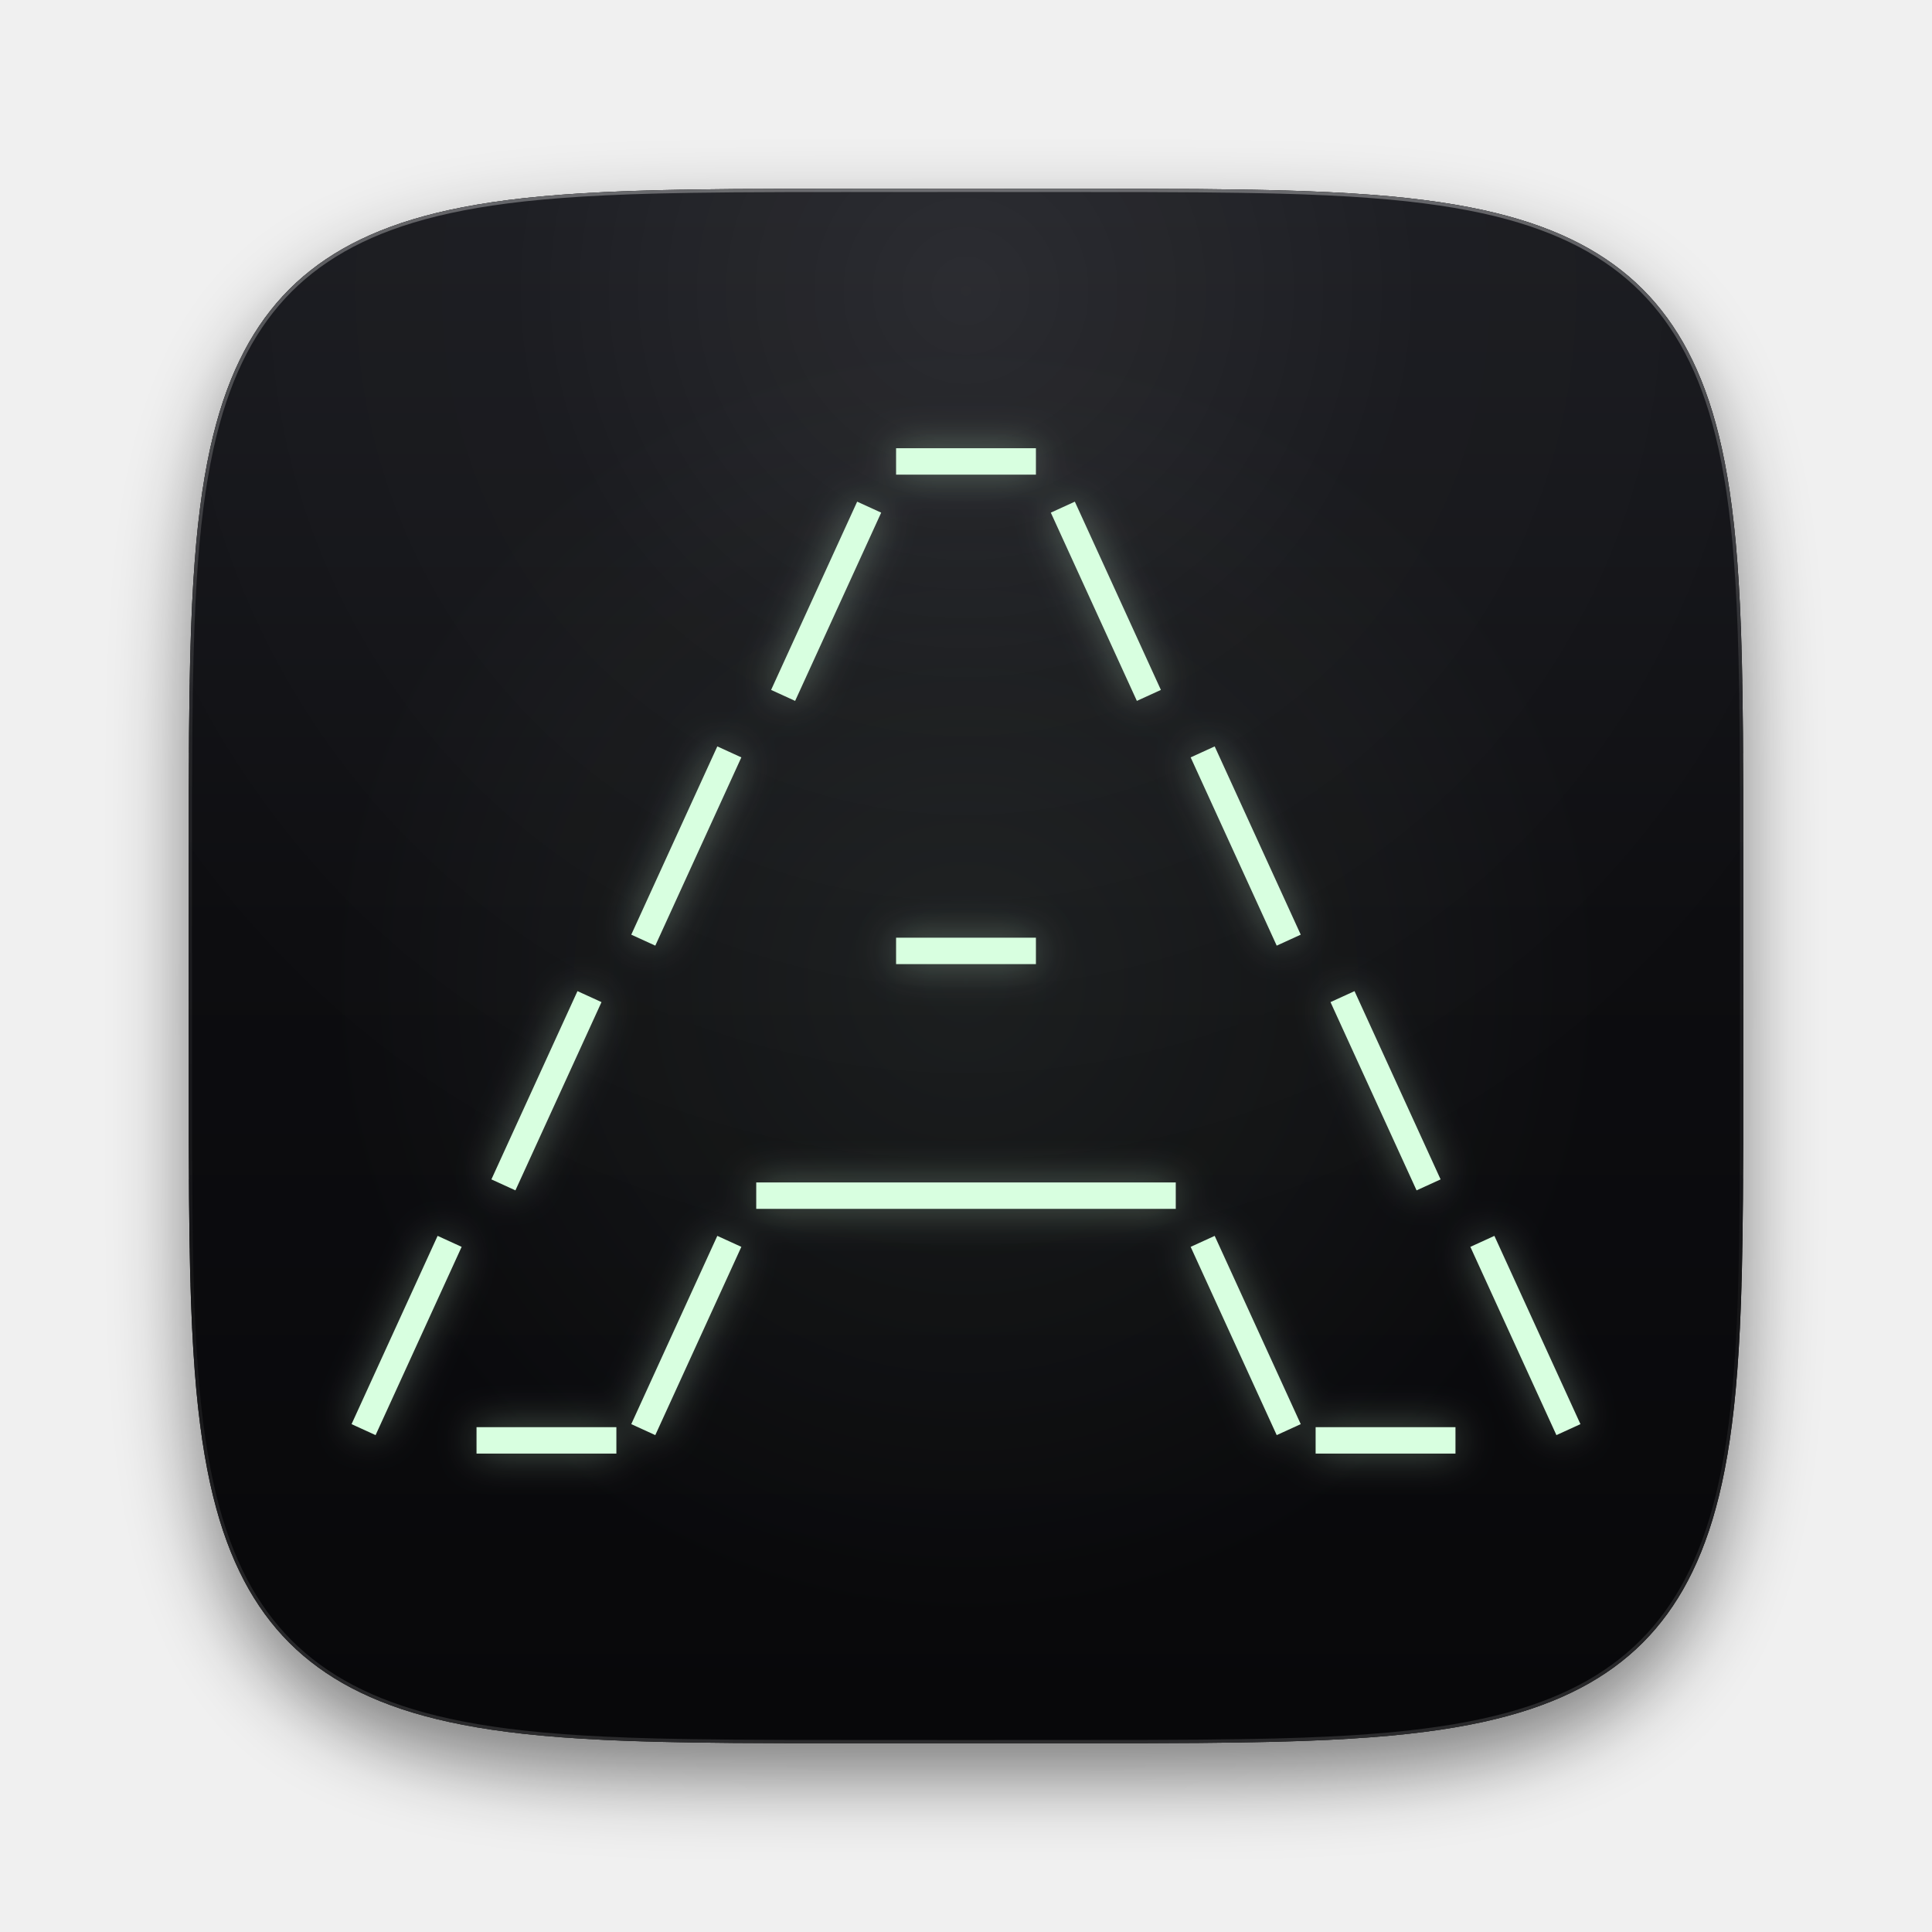
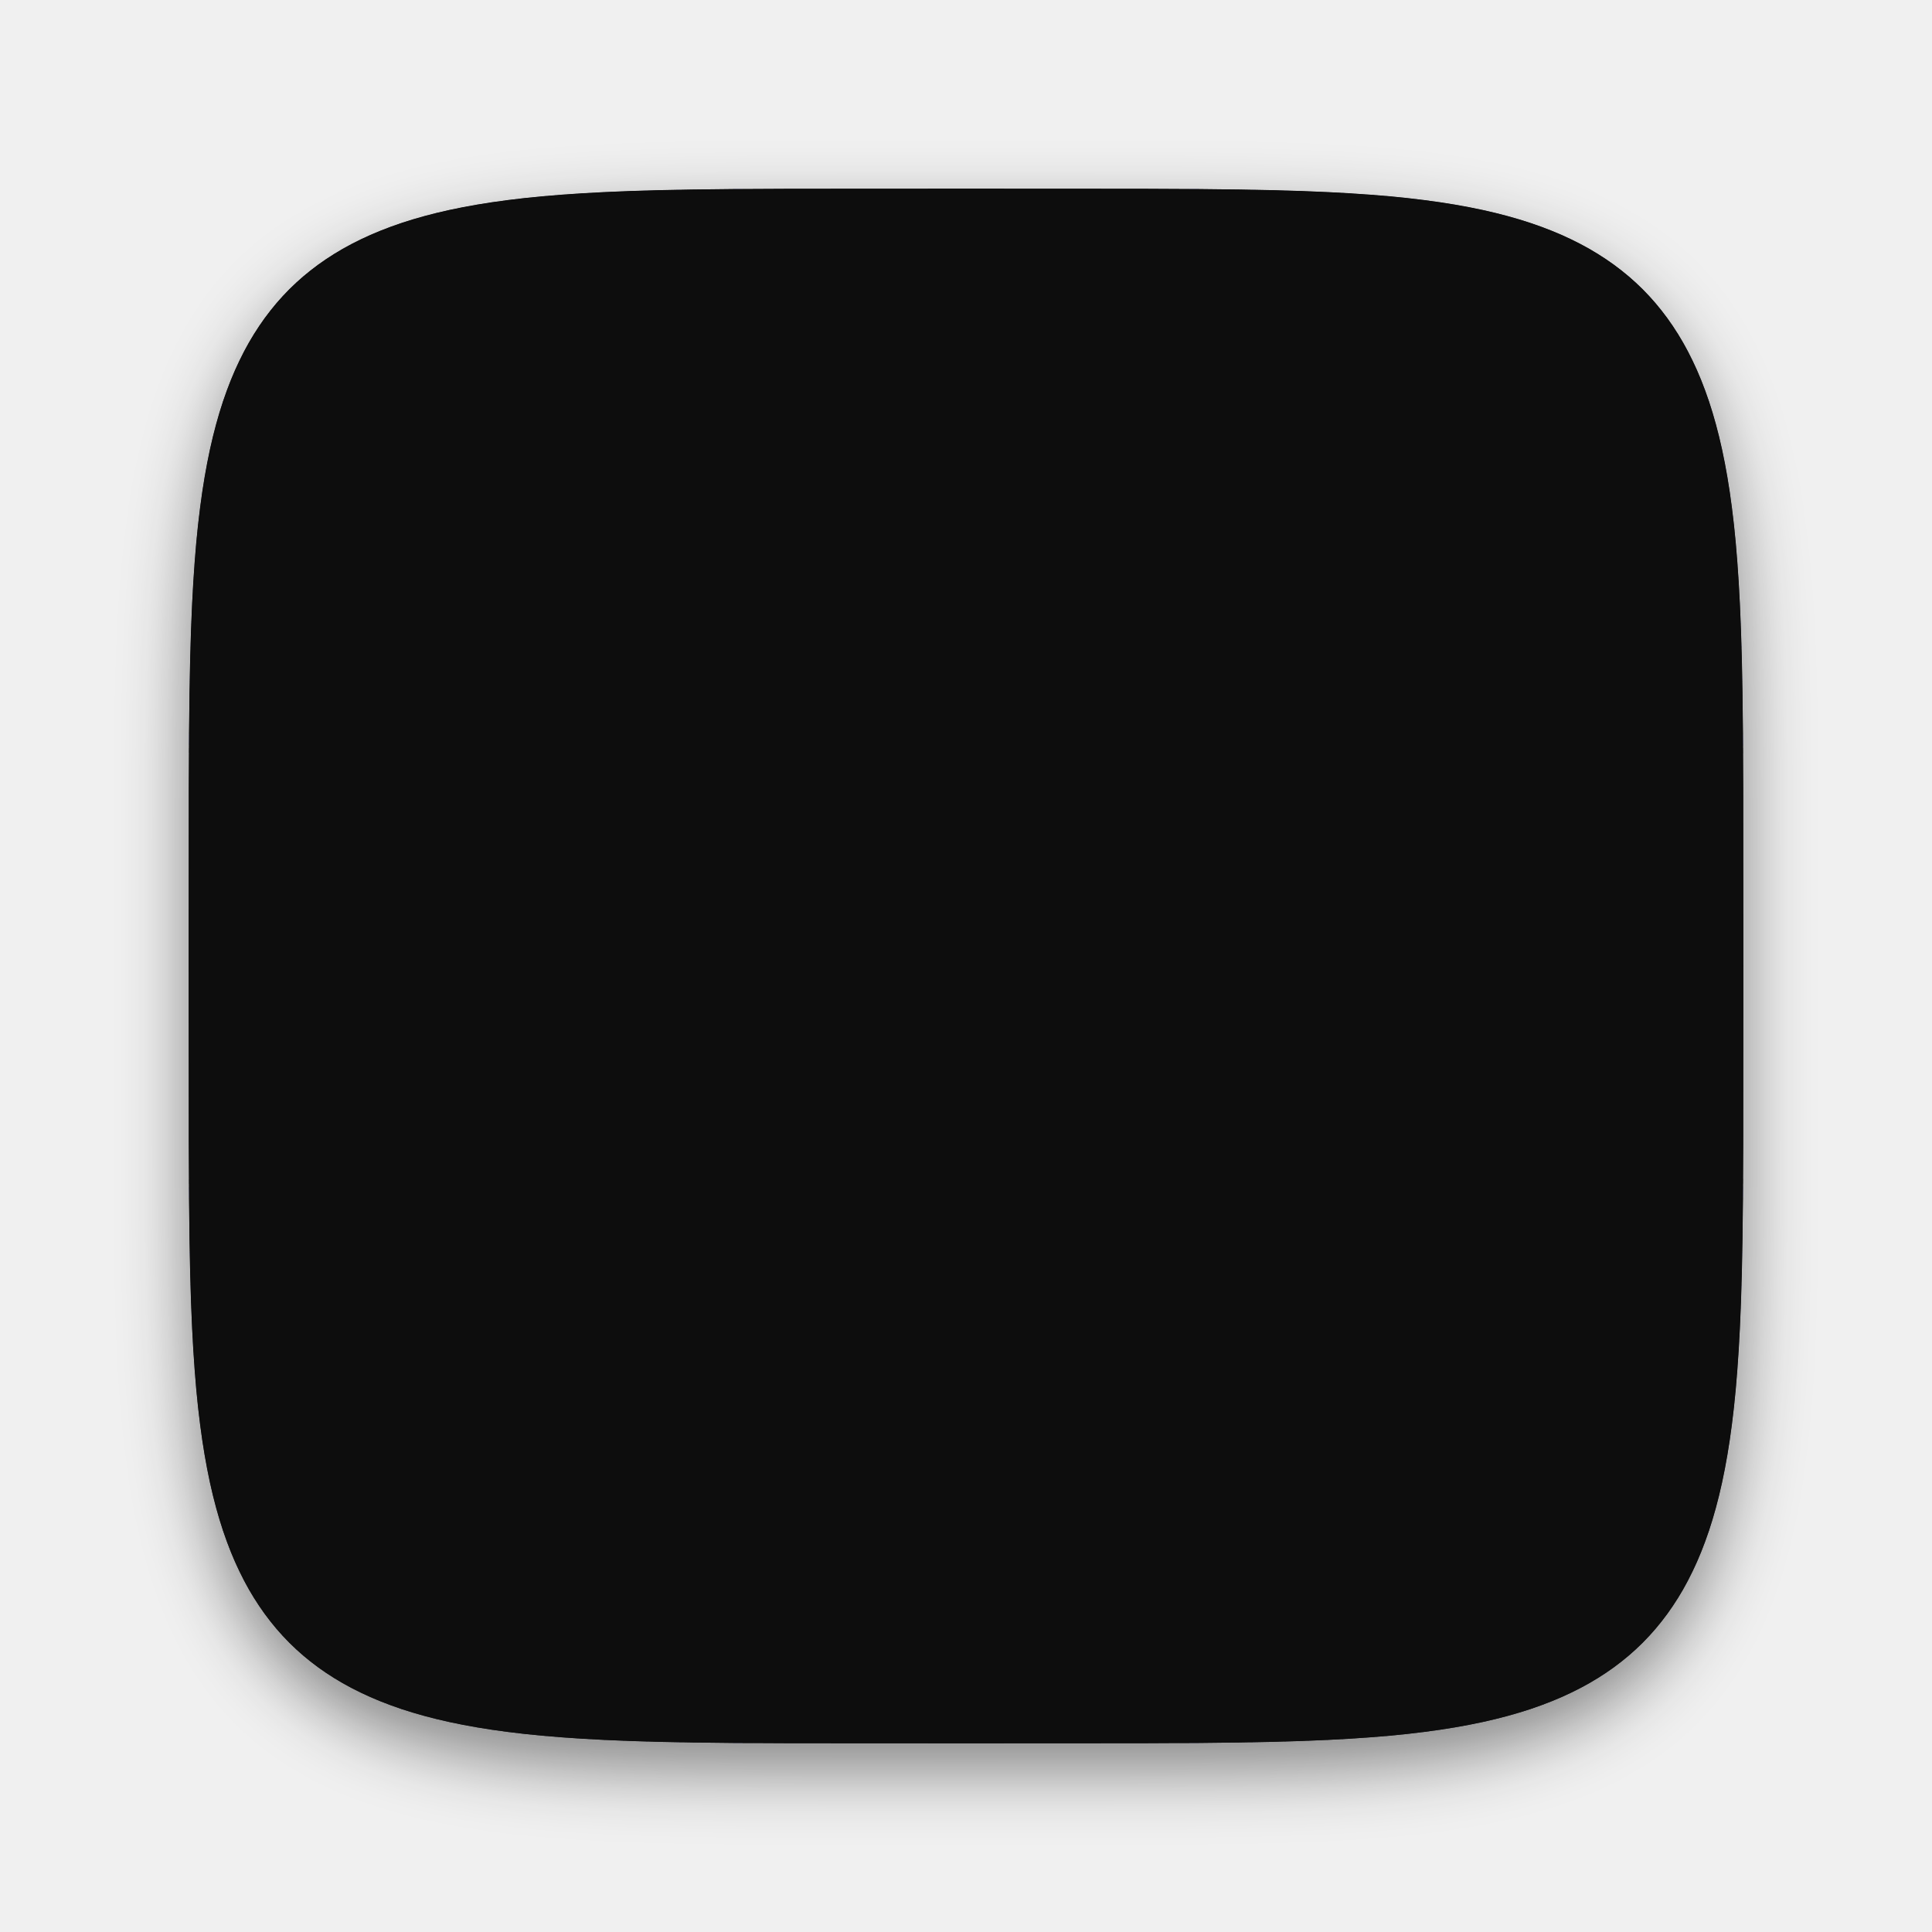
<svg xmlns="http://www.w3.org/2000/svg" viewBox="0 0 1024 1024" width="1024" height="1024">
  <defs>
-     <linearGradient id="bgGrad" x1="50%" y1="0%" x2="50%" y2="100%">
-       <stop offset="0%" stop-color="#191a1f" />
-       <stop offset="48%" stop-color="#0d0d10" />
-       <stop offset="100%" stop-color="#08080a" />
-     </linearGradient>
-     <radialGradient id="topSheen" cx="50%" cy="6%" r="65%">
-       <stop offset="0%" stop-color="#ffffff" stop-opacity="0.085" />
-       <stop offset="45%" stop-color="#ffffff" stop-opacity="0.025" />
-       <stop offset="100%" stop-color="#ffffff" stop-opacity="0" />
-     </radialGradient>
-     <radialGradient id="mintAmbient" cx="50%" cy="51%" r="42%">
-       <stop offset="0%" stop-color="#d8ffe0" stop-opacity="0.065" />
-       <stop offset="100%" stop-color="#d8ffe0" stop-opacity="0" />
-     </radialGradient>
    <linearGradient id="rimGrad" x1="50%" y1="0%" x2="50%" y2="100%">
-       <stop offset="0%" stop-color="#ffffff" stop-opacity="0.32" />
-       <stop offset="35%" stop-color="#ffffff" stop-opacity="0.08" />
-       <stop offset="72%" stop-color="#ffffff" stop-opacity="0.04" />
-       <stop offset="100%" stop-color="#ffffff" stop-opacity="0.14" />
+       <stop offset="0%" stop-color="#ffffff" stop-opacity="0.22" />
+       <stop offset="45%" stop-color="#ffffff" stop-opacity="0.05" />
+       <stop offset="100%" stop-color="#ffffff" stop-opacity="0.08" />
    </linearGradient>
    <filter id="dropShadow" x="-15%" y="-15%" width="130%" height="135%">
-       <feDropShadow dx="0" dy="18" stdDeviation="20" flood-color="#000000" flood-opacity="0.48" />
-     </filter>
-     <filter id="asciiGlow" x="-20%" y="-20%" width="140%" height="140%">
-       <feDropShadow dx="0" dy="0" stdDeviation="10" flood-color="#d8ffe0" flood-opacity="0.34" />
+       <feDropShadow dx="0" dy="14" stdDeviation="18" flood-color="#000000" flood-opacity="0.45" />
    </filter>
    <clipPath id="squircleClip">
      <path d="M924.00 512.00 L923.95 605.51 L923.80 635.37 L923.55 657.07 L923.21 674.71 L922.76 689.84 L922.21 703.21 L921.56 715.26 L920.81 726.28 L919.97 736.47 L919.02 745.95 L917.96 754.84 L916.81 763.20 L915.55 771.12 L914.19 778.62 L912.73 785.76 L911.16 792.56 L909.48 799.07 L907.70 805.29 L905.81 811.25 L903.80 816.97 L901.69 822.46 L899.47 827.73 L897.13 832.80 L894.68 837.68 L892.11 842.38 L889.42 846.89 L886.61 851.24 L883.68 855.43 L880.62 859.46 L877.44 863.34 L874.12 867.08 L870.67 870.67 L867.08 874.12 L863.34 877.44 L859.46 880.62 L855.43 883.68 L851.24 886.61 L846.89 889.42 L842.38 892.11 L837.68 894.68 L832.80 897.13 L827.73 899.47 L822.46 901.69 L816.97 903.80 L811.25 905.81 L805.29 907.70 L799.07 909.48 L792.56 911.16 L785.76 912.73 L778.62 914.19 L771.12 915.55 L763.20 916.81 L754.84 917.96 L745.95 919.02 L736.47 919.97 L726.28 920.81 L715.26 921.56 L703.21 922.21 L689.84 922.76 L674.71 923.21 L657.07 923.55 L635.37 923.80 L605.51 923.95 L512.00 924.00 L418.49 923.95 L388.63 923.80 L366.93 923.55 L349.29 923.21 L334.16 922.76 L320.79 922.21 L308.74 921.56 L297.72 920.81 L287.53 919.97 L278.05 919.02 L269.16 917.96 L260.80 916.81 L252.88 915.55 L245.38 914.19 L238.24 912.73 L231.44 911.16 L224.93 909.48 L218.71 907.70 L212.75 905.81 L207.03 903.80 L201.54 901.69 L196.27 899.47 L191.20 897.13 L186.32 894.68 L181.62 892.11 L177.11 889.42 L172.76 886.61 L168.57 883.68 L164.54 880.62 L160.66 877.44 L156.92 874.12 L153.33 870.67 L149.88 867.08 L146.56 863.34 L143.38 859.46 L140.32 855.43 L137.39 851.24 L134.58 846.89 L131.89 842.38 L129.32 837.68 L126.87 832.80 L124.53 827.73 L122.31 822.46 L120.20 816.97 L118.19 811.25 L116.30 805.29 L114.52 799.07 L112.84 792.56 L111.27 785.76 L109.81 778.62 L108.45 771.12 L107.19 763.20 L106.04 754.84 L104.98 745.95 L104.03 736.47 L103.19 726.28 L102.44 715.26 L101.79 703.21 L101.24 689.84 L100.79 674.71 L100.45 657.07 L100.20 635.37 L100.05 605.51 L100.00 512.00 L100.05 418.49 L100.20 388.63 L100.45 366.93 L100.79 349.29 L101.24 334.16 L101.79 320.79 L102.44 308.74 L103.19 297.72 L104.03 287.53 L104.98 278.05 L106.04 269.16 L107.19 260.80 L108.45 252.88 L109.81 245.38 L111.27 238.24 L112.84 231.44 L114.52 224.93 L116.30 218.71 L118.19 212.75 L120.20 207.03 L122.31 201.54 L124.53 196.27 L126.87 191.20 L129.32 186.32 L131.89 181.62 L134.58 177.11 L137.39 172.76 L140.32 168.57 L143.38 164.54 L146.56 160.66 L149.88 156.92 L153.33 153.33 L156.92 149.88 L160.66 146.56 L164.54 143.38 L168.57 140.32 L172.76 137.39 L177.11 134.58 L181.62 131.89 L186.32 129.32 L191.20 126.87 L196.27 124.53 L201.54 122.31 L207.03 120.20 L212.75 118.19 L218.71 116.30 L224.93 114.52 L231.44 112.84 L238.24 111.27 L245.38 109.81 L252.88 108.45 L260.80 107.19 L269.16 106.04 L278.05 104.98 L287.53 104.03 L297.72 103.19 L308.74 102.44 L320.79 101.79 L334.16 101.24 L349.29 100.79 L366.93 100.45 L388.63 100.20 L418.49 100.05 L512.00 100.00 L605.51 100.05 L635.37 100.20 L657.07 100.45 L674.71 100.79 L689.84 101.24 L703.21 101.79 L715.26 102.44 L726.28 103.19 L736.47 104.03 L745.95 104.98 L754.84 106.04 L763.20 107.19 L771.12 108.45 L778.62 109.81 L785.76 111.27 L792.56 112.84 L799.07 114.52 L805.29 116.30 L811.25 118.19 L816.97 120.20 L822.46 122.31 L827.73 124.53 L832.80 126.87 L837.68 129.32 L842.38 131.89 L846.89 134.58 L851.24 137.39 L855.43 140.32 L859.46 143.38 L863.34 146.56 L867.08 149.88 L870.67 153.33 L874.12 156.92 L877.44 160.66 L880.62 164.54 L883.68 168.57 L886.61 172.76 L889.42 177.11 L892.11 181.62 L894.68 186.32 L897.13 191.20 L899.47 196.27 L901.69 201.54 L903.80 207.03 L905.81 212.75 L907.70 218.71 L909.48 224.93 L911.16 231.44 L912.73 238.24 L914.19 245.38 L915.55 252.88 L916.81 260.80 L917.96 269.16 L919.02 278.05 L919.97 287.53 L920.81 297.72 L921.56 308.74 L922.21 320.79 L922.76 334.16 L923.21 349.29 L923.55 366.93 L923.80 388.63 L923.95 418.49 Z" />
    </clipPath>
  </defs>
-   <path d="M924.00 512.00 L923.95 605.51 L923.80 635.37 L923.55 657.07 L923.21 674.71 L922.76 689.84 L922.21 703.21 L921.56 715.26 L920.81 726.28 L919.97 736.47 L919.02 745.95 L917.96 754.84 L916.81 763.20 L915.55 771.12 L914.19 778.62 L912.73 785.76 L911.16 792.56 L909.48 799.07 L907.70 805.29 L905.81 811.25 L903.80 816.97 L901.69 822.46 L899.47 827.73 L897.13 832.80 L894.68 837.68 L892.11 842.38 L889.42 846.89 L886.61 851.24 L883.68 855.43 L880.62 859.46 L877.44 863.34 L874.12 867.08 L870.67 870.67 L867.08 874.12 L863.34 877.44 L859.46 880.62 L855.43 883.68 L851.24 886.61 L846.89 889.42 L842.38 892.11 L837.68 894.68 L832.80 897.13 L827.73 899.47 L822.46 901.69 L816.97 903.80 L811.25 905.81 L805.29 907.70 L799.07 909.48 L792.56 911.16 L785.76 912.73 L778.62 914.19 L771.12 915.55 L763.20 916.81 L754.84 917.96 L745.95 919.02 L736.47 919.97 L726.28 920.81 L715.26 921.56 L703.21 922.21 L689.84 922.76 L674.71 923.21 L657.07 923.55 L635.37 923.80 L605.51 923.95 L512.00 924.00 L418.49 923.95 L388.63 923.80 L366.93 923.55 L349.29 923.21 L334.16 922.76 L320.79 922.21 L308.74 921.56 L297.72 920.81 L287.53 919.97 L278.05 919.02 L269.16 917.96 L260.80 916.81 L252.88 915.55 L245.38 914.19 L238.24 912.73 L231.44 911.16 L224.93 909.48 L218.71 907.70 L212.75 905.81 L207.03 903.80 L201.54 901.69 L196.27 899.47 L191.20 897.13 L186.32 894.68 L181.62 892.11 L177.11 889.42 L172.76 886.61 L168.57 883.68 L164.54 880.62 L160.66 877.44 L156.92 874.12 L153.33 870.67 L149.88 867.08 L146.56 863.34 L143.38 859.46 L140.32 855.43 L137.39 851.24 L134.58 846.89 L131.89 842.38 L129.32 837.68 L126.87 832.80 L124.53 827.73 L122.31 822.46 L120.20 816.97 L118.19 811.25 L116.30 805.29 L114.52 799.07 L112.84 792.56 L111.27 785.76 L109.81 778.62 L108.45 771.12 L107.19 763.20 L106.04 754.84 L104.98 745.95 L104.03 736.47 L103.19 726.28 L102.44 715.26 L101.79 703.21 L101.24 689.84 L100.79 674.71 L100.45 657.07 L100.20 635.37 L100.05 605.51 L100.00 512.00 L100.05 418.49 L100.20 388.63 L100.45 366.93 L100.79 349.29 L101.24 334.16 L101.79 320.79 L102.44 308.74 L103.19 297.72 L104.03 287.53 L104.98 278.05 L106.04 269.16 L107.19 260.80 L108.45 252.88 L109.81 245.38 L111.27 238.24 L112.84 231.44 L114.52 224.93 L116.30 218.71 L118.19 212.75 L120.20 207.03 L122.31 201.54 L124.53 196.27 L126.87 191.20 L129.32 186.32 L131.89 181.62 L134.58 177.11 L137.39 172.76 L140.32 168.57 L143.38 164.54 L146.56 160.66 L149.88 156.92 L153.33 153.33 L156.92 149.88 L160.66 146.56 L164.54 143.38 L168.57 140.32 L172.76 137.39 L177.11 134.58 L181.62 131.89 L186.32 129.32 L191.20 126.87 L196.27 124.53 L201.54 122.31 L207.03 120.20 L212.75 118.19 L218.71 116.30 L224.93 114.52 L231.44 112.84 L238.24 111.27 L245.38 109.81 L252.88 108.45 L260.80 107.19 L269.16 106.04 L278.05 104.98 L287.53 104.03 L297.72 103.19 L308.74 102.44 L320.79 101.79 L334.16 101.24 L349.29 100.79 L366.93 100.45 L388.63 100.20 L418.49 100.05 L512.00 100.00 L605.51 100.05 L635.37 100.20 L657.07 100.45 L674.71 100.79 L689.84 101.24 L703.21 101.79 L715.26 102.44 L726.28 103.19 L736.47 104.03 L745.95 104.98 L754.84 106.04 L763.20 107.19 L771.12 108.45 L778.62 109.81 L785.76 111.27 L792.56 112.84 L799.07 114.52 L805.29 116.30 L811.25 118.19 L816.97 120.20 L822.46 122.31 L827.73 124.53 L832.80 126.87 L837.68 129.32 L842.38 131.89 L846.89 134.58 L851.24 137.39 L855.43 140.32 L859.46 143.38 L863.34 146.56 L867.08 149.88 L870.67 153.33 L874.12 156.92 L877.44 160.66 L880.62 164.54 L883.68 168.57 L886.61 172.76 L889.42 177.11 L892.11 181.62 L894.68 186.32 L897.13 191.20 L899.47 196.27 L901.69 201.54 L903.80 207.03 L905.81 212.75 L907.70 218.71 L909.48 224.93 L911.16 231.44 L912.73 238.24 L914.19 245.38 L915.55 252.88 L916.81 260.80 L917.96 269.16 L919.02 278.05 L919.97 287.53 L920.81 297.72 L921.56 308.74 L922.21 320.79 L922.76 334.16 L923.21 349.29 L923.55 366.93 L923.80 388.63 L923.95 418.49 Z" fill="#0b0b0e" filter="url(#dropShadow)" />
-   <g clip-path="url(#squircleClip)">
-     <rect x="100" y="100" width="824" height="824" fill="url(#bgGrad)" />
-     <rect x="100" y="100" width="824" height="824" fill="url(#topSheen)" />
-     <rect x="100" y="100" width="824" height="824" fill="url(#mintAmbient)" />
-     <g filter="url(#asciiGlow)" stroke="#d8ffe0" stroke-width="14" stroke-linecap="butt" fill="none">
-       <line x1="474.94" y1="244.57" x2="549.06" y2="244.57" />
-       <line x1="460.68" y1="268.80" x2="415.07" y2="368.58" />
-       <line x1="563.32" y1="268.80" x2="608.93" y2="368.58" />
-       <line x1="386.56" y1="398.52" x2="340.95" y2="498.30" />
-       <line x1="474.94" y1="504.00" x2="549.06" y2="504.00" />
-       <line x1="637.44" y1="398.52" x2="683.05" y2="498.30" />
-       <line x1="312.44" y1="528.23" x2="266.82" y2="628.01" />
-       <line x1="400.82" y1="633.72" x2="623.18" y2="633.72" />
-       <line x1="711.56" y1="528.23" x2="757.18" y2="628.01" />
-       <line x1="238.31" y1="657.95" x2="192.70" y2="757.73" />
-       <line x1="252.57" y1="763.43" x2="326.69" y2="763.43" />
-       <line x1="386.56" y1="657.95" x2="340.95" y2="757.73" />
-       <line x1="637.44" y1="657.95" x2="683.05" y2="757.73" />
-       <line x1="697.31" y1="763.43" x2="771.43" y2="763.43" />
-       <line x1="785.69" y1="657.95" x2="831.30" y2="757.73" />
+   <g filter="url(#dropShadow)">
+     <g clip-path="url(#squircleClip)">
+       <rect x="100" y="100" width="824" height="824" fill="#0a0a0d" />
+       <g transform="translate(100 100) scale(0.8046875)">
+         <path fill="#ffffff" d="M512 214 L817 751 L704 751 L512 360 L354 637 L548 545 L586 616 L302 751 L205 751 Z" />
+       </g>
+       <path d="M924.00 512.00 L923.95 605.51 L923.80 635.37 L923.55 657.07 L923.21 674.71 L922.76 689.84 L922.21 703.21 L921.56 715.26 L920.81 726.28 L919.97 736.47 L919.02 745.95 L917.96 754.84 L916.81 763.20 L915.55 771.12 L914.19 778.62 L912.73 785.76 L911.16 792.56 L909.48 799.07 L907.70 805.29 L905.81 811.25 L903.80 816.97 L901.69 822.46 L899.47 827.73 L897.13 832.80 L894.68 837.68 L892.11 842.38 L889.42 846.89 L886.61 851.24 L883.68 855.43 L880.62 859.46 L877.44 863.34 L874.12 867.08 L870.67 870.67 L867.08 874.12 L863.34 877.44 L859.46 880.62 L855.43 883.68 L851.24 886.61 L846.89 889.42 L842.38 892.11 L837.68 894.68 L832.80 897.13 L827.73 899.47 L822.46 901.69 L816.97 903.80 L811.25 905.81 L805.29 907.70 L799.07 909.48 L792.56 911.16 L785.76 912.73 L778.62 914.19 L771.12 915.55 L763.20 916.81 L754.84 917.96 L745.95 919.02 L736.47 919.97 L726.28 920.81 L715.26 921.56 L703.21 922.21 L689.84 922.76 L674.71 923.21 L657.07 923.55 L635.37 923.80 L605.51 923.95 L512.00 924.00 L418.49 923.95 L388.63 923.80 L366.93 923.55 L349.29 923.21 L334.16 922.76 L320.79 922.21 L308.74 921.56 L297.72 920.81 L287.53 919.97 L278.05 919.02 L269.16 917.96 L260.80 916.81 L252.88 915.55 L245.38 914.19 L238.24 912.73 L231.44 911.16 L224.93 909.48 L218.71 907.70 L212.75 905.81 L207.03 903.80 L201.54 901.69 L196.27 899.47 L191.20 897.13 L186.32 894.68 L181.62 892.11 L177.11 889.42 L172.76 886.61 L168.57 883.68 L164.54 880.62 L160.66 877.44 L156.92 874.12 L153.33 870.67 L149.88 867.08 L146.56 863.34 L143.38 859.46 L140.32 855.43 L137.39 851.24 L134.58 846.89 L131.89 842.38 L129.32 837.68 L126.87 832.80 L124.53 827.73 L122.31 822.46 L120.20 816.97 L118.19 811.25 L116.30 805.29 L114.52 799.07 L112.84 792.56 L111.27 785.76 L109.81 778.62 L108.45 771.12 L107.19 763.20 L106.04 754.84 L104.98 745.95 L104.03 736.47 L103.19 726.28 L102.44 715.26 L101.79 703.21 L101.24 689.84 L100.79 674.71 L100.45 657.07 L100.20 635.37 L100.05 605.51 L100.00 512.00 L100.05 418.49 L100.20 388.63 L100.45 366.93 L100.79 349.29 L101.24 334.16 L101.79 320.79 L102.44 308.74 L103.19 297.72 L104.03 287.53 L104.98 278.05 L106.04 269.16 L107.19 260.80 L108.45 252.88 L109.81 245.38 L111.27 238.24 L112.84 231.44 L114.52 224.93 L116.30 218.71 L118.19 212.75 L120.20 207.03 L122.31 201.54 L124.53 196.27 L126.87 191.20 L129.32 186.32 L131.89 181.62 L134.58 177.11 L137.39 172.76 L140.32 168.57 L143.38 164.54 L146.56 160.66 L149.88 156.92 L153.33 153.33 L156.92 149.88 L160.66 146.56 L164.54 143.38 L168.57 140.32 L172.76 137.39 L177.11 134.58 L181.62 131.89 L186.32 129.32 L191.20 126.87 L196.27 124.53 L201.54 122.31 L207.03 120.20 L212.75 118.19 L218.71 116.30 L224.93 114.52 L231.44 112.84 L238.24 111.27 L245.38 109.81 L252.88 108.45 L260.80 107.19 L269.16 106.04 L278.05 104.98 L287.53 104.03 L297.72 103.19 L308.74 102.44 L320.79 101.79 L334.16 101.24 L349.29 100.79 L366.93 100.45 L388.63 100.20 L418.49 100.05 L512.00 100.00 L605.51 100.05 L635.37 100.20 L657.07 100.45 L674.71 100.79 L689.84 101.24 L703.21 101.79 L715.26 102.44 L726.28 103.19 L736.47 104.03 L745.95 104.98 L754.84 106.04 L763.20 107.19 L771.12 108.45 L778.62 109.81 L785.76 111.27 L792.56 112.84 L799.07 114.52 L805.29 116.30 L811.25 118.19 L816.97 120.20 L822.46 122.31 L827.73 124.53 L832.80 126.87 L837.68 129.32 L842.38 131.89 L846.89 134.58 L851.24 137.39 L855.43 140.32 L859.46 143.38 L863.34 146.56 L867.08 149.88 L870.67 153.33 L874.12 156.92 L877.44 160.66 L880.62 164.54 L883.68 168.57 L886.61 172.76 L889.42 177.11 L892.11 181.62 L894.68 186.32 L897.13 191.20 L899.47 196.27 L901.69 201.54 L903.80 207.03 L905.81 212.75 L907.70 218.71 L909.48 224.93 L911.16 231.44 L912.73 238.24 L914.19 245.38 L915.55 252.88 L916.81 260.80 L917.96 269.16 L919.02 278.05 L919.97 287.53 L920.81 297.72 L921.56 308.74 L922.21 320.79 L922.76 334.16 L923.21 349.29 L923.55 366.93 L923.80 388.63 L923.95 418.49 Z" fill="#0b0b0e" filter="url(#dropShadow)" />
    </g>
-     <path d="M924.00 512.00 L923.95 605.51 L923.80 635.37 L923.55 657.07 L923.21 674.71 L922.76 689.84 L922.21 703.21 L921.56 715.26 L920.81 726.28 L919.97 736.47 L919.02 745.95 L917.96 754.84 L916.81 763.20 L915.55 771.12 L914.19 778.62 L912.73 785.76 L911.16 792.56 L909.48 799.07 L907.70 805.29 L905.81 811.25 L903.80 816.97 L901.69 822.46 L899.47 827.73 L897.13 832.80 L894.68 837.68 L892.11 842.38 L889.42 846.89 L886.61 851.24 L883.68 855.43 L880.62 859.46 L877.44 863.34 L874.12 867.08 L870.67 870.67 L867.08 874.12 L863.34 877.44 L859.46 880.62 L855.43 883.68 L851.24 886.61 L846.89 889.42 L842.38 892.11 L837.68 894.68 L832.80 897.13 L827.73 899.47 L822.46 901.69 L816.97 903.80 L811.25 905.81 L805.29 907.70 L799.07 909.48 L792.56 911.16 L785.76 912.73 L778.62 914.19 L771.12 915.55 L763.20 916.81 L754.84 917.96 L745.95 919.02 L736.47 919.97 L726.28 920.81 L715.26 921.56 L703.21 922.21 L689.84 922.76 L674.71 923.21 L657.07 923.55 L635.37 923.80 L605.51 923.95 L512.00 924.00 L418.49 923.95 L388.63 923.80 L366.93 923.55 L349.29 923.21 L334.16 922.76 L320.79 922.21 L308.74 921.56 L297.72 920.81 L287.53 919.97 L278.05 919.02 L269.16 917.96 L260.80 916.81 L252.88 915.55 L245.38 914.19 L238.24 912.73 L231.44 911.16 L224.93 909.48 L218.71 907.70 L212.75 905.81 L207.03 903.80 L201.54 901.69 L196.27 899.47 L191.20 897.13 L186.32 894.68 L181.62 892.11 L177.11 889.42 L172.76 886.61 L168.57 883.68 L164.54 880.62 L160.66 877.44 L156.92 874.12 L153.33 870.67 L149.88 867.08 L146.56 863.34 L143.38 859.46 L140.32 855.43 L137.39 851.24 L134.58 846.89 L131.89 842.38 L129.32 837.68 L126.87 832.80 L124.53 827.73 L122.31 822.46 L120.20 816.97 L118.19 811.25 L116.30 805.29 L114.52 799.07 L112.84 792.56 L111.27 785.76 L109.81 778.62 L108.45 771.12 L107.19 763.20 L106.04 754.84 L104.98 745.95 L104.03 736.47 L103.19 726.28 L102.44 715.26 L101.79 703.21 L101.24 689.84 L100.79 674.71 L100.45 657.07 L100.20 635.37 L100.05 605.51 L100.00 512.00 L100.05 418.49 L100.20 388.63 L100.45 366.93 L100.79 349.29 L101.24 334.16 L101.79 320.79 L102.44 308.74 L103.19 297.72 L104.03 287.53 L104.98 278.05 L106.04 269.16 L107.19 260.80 L108.45 252.88 L109.81 245.38 L111.27 238.24 L112.84 231.44 L114.52 224.93 L116.30 218.71 L118.19 212.75 L120.20 207.03 L122.31 201.54 L124.53 196.27 L126.87 191.20 L129.32 186.32 L131.89 181.62 L134.58 177.11 L137.39 172.76 L140.32 168.57 L143.38 164.54 L146.56 160.66 L149.88 156.92 L153.33 153.33 L156.92 149.88 L160.66 146.56 L164.54 143.38 L168.57 140.32 L172.76 137.39 L177.11 134.58 L181.62 131.89 L186.32 129.32 L191.20 126.87 L196.27 124.53 L201.54 122.31 L207.03 120.20 L212.75 118.19 L218.71 116.30 L224.93 114.52 L231.44 112.84 L238.24 111.27 L245.38 109.81 L252.88 108.45 L260.80 107.19 L269.16 106.04 L278.05 104.98 L287.53 104.03 L297.72 103.19 L308.74 102.44 L320.79 101.79 L334.16 101.24 L349.29 100.79 L366.93 100.45 L388.63 100.20 L418.49 100.05 L512.00 100.00 L605.51 100.05 L635.37 100.20 L657.07 100.45 L674.71 100.79 L689.84 101.24 L703.21 101.79 L715.26 102.44 L726.28 103.19 L736.47 104.03 L745.95 104.98 L754.84 106.04 L763.20 107.19 L771.12 108.45 L778.62 109.81 L785.76 111.27 L792.56 112.84 L799.07 114.52 L805.29 116.30 L811.25 118.19 L816.97 120.20 L822.46 122.31 L827.73 124.53 L832.80 126.87 L837.68 129.32 L842.38 131.89 L846.89 134.58 L851.24 137.39 L855.43 140.32 L859.46 143.38 L863.34 146.56 L867.08 149.88 L870.67 153.33 L874.12 156.92 L877.44 160.66 L880.62 164.54 L883.68 168.57 L886.61 172.76 L889.42 177.11 L892.11 181.62 L894.68 186.32 L897.13 191.20 L899.47 196.27 L901.69 201.54 L903.80 207.03 L905.81 212.75 L907.70 218.71 L909.48 224.93 L911.16 231.44 L912.73 238.24 L914.19 245.38 L915.55 252.88 L916.81 260.80 L917.96 269.16 L919.02 278.05 L919.97 287.53 L920.81 297.72 L921.56 308.74 L922.21 320.79 L922.76 334.16 L923.21 349.29 L923.55 366.93 L923.80 388.63 L923.95 418.49 Z" fill="none" stroke="url(#rimGrad)" stroke-width="3.5" />
  </g>
</svg>
